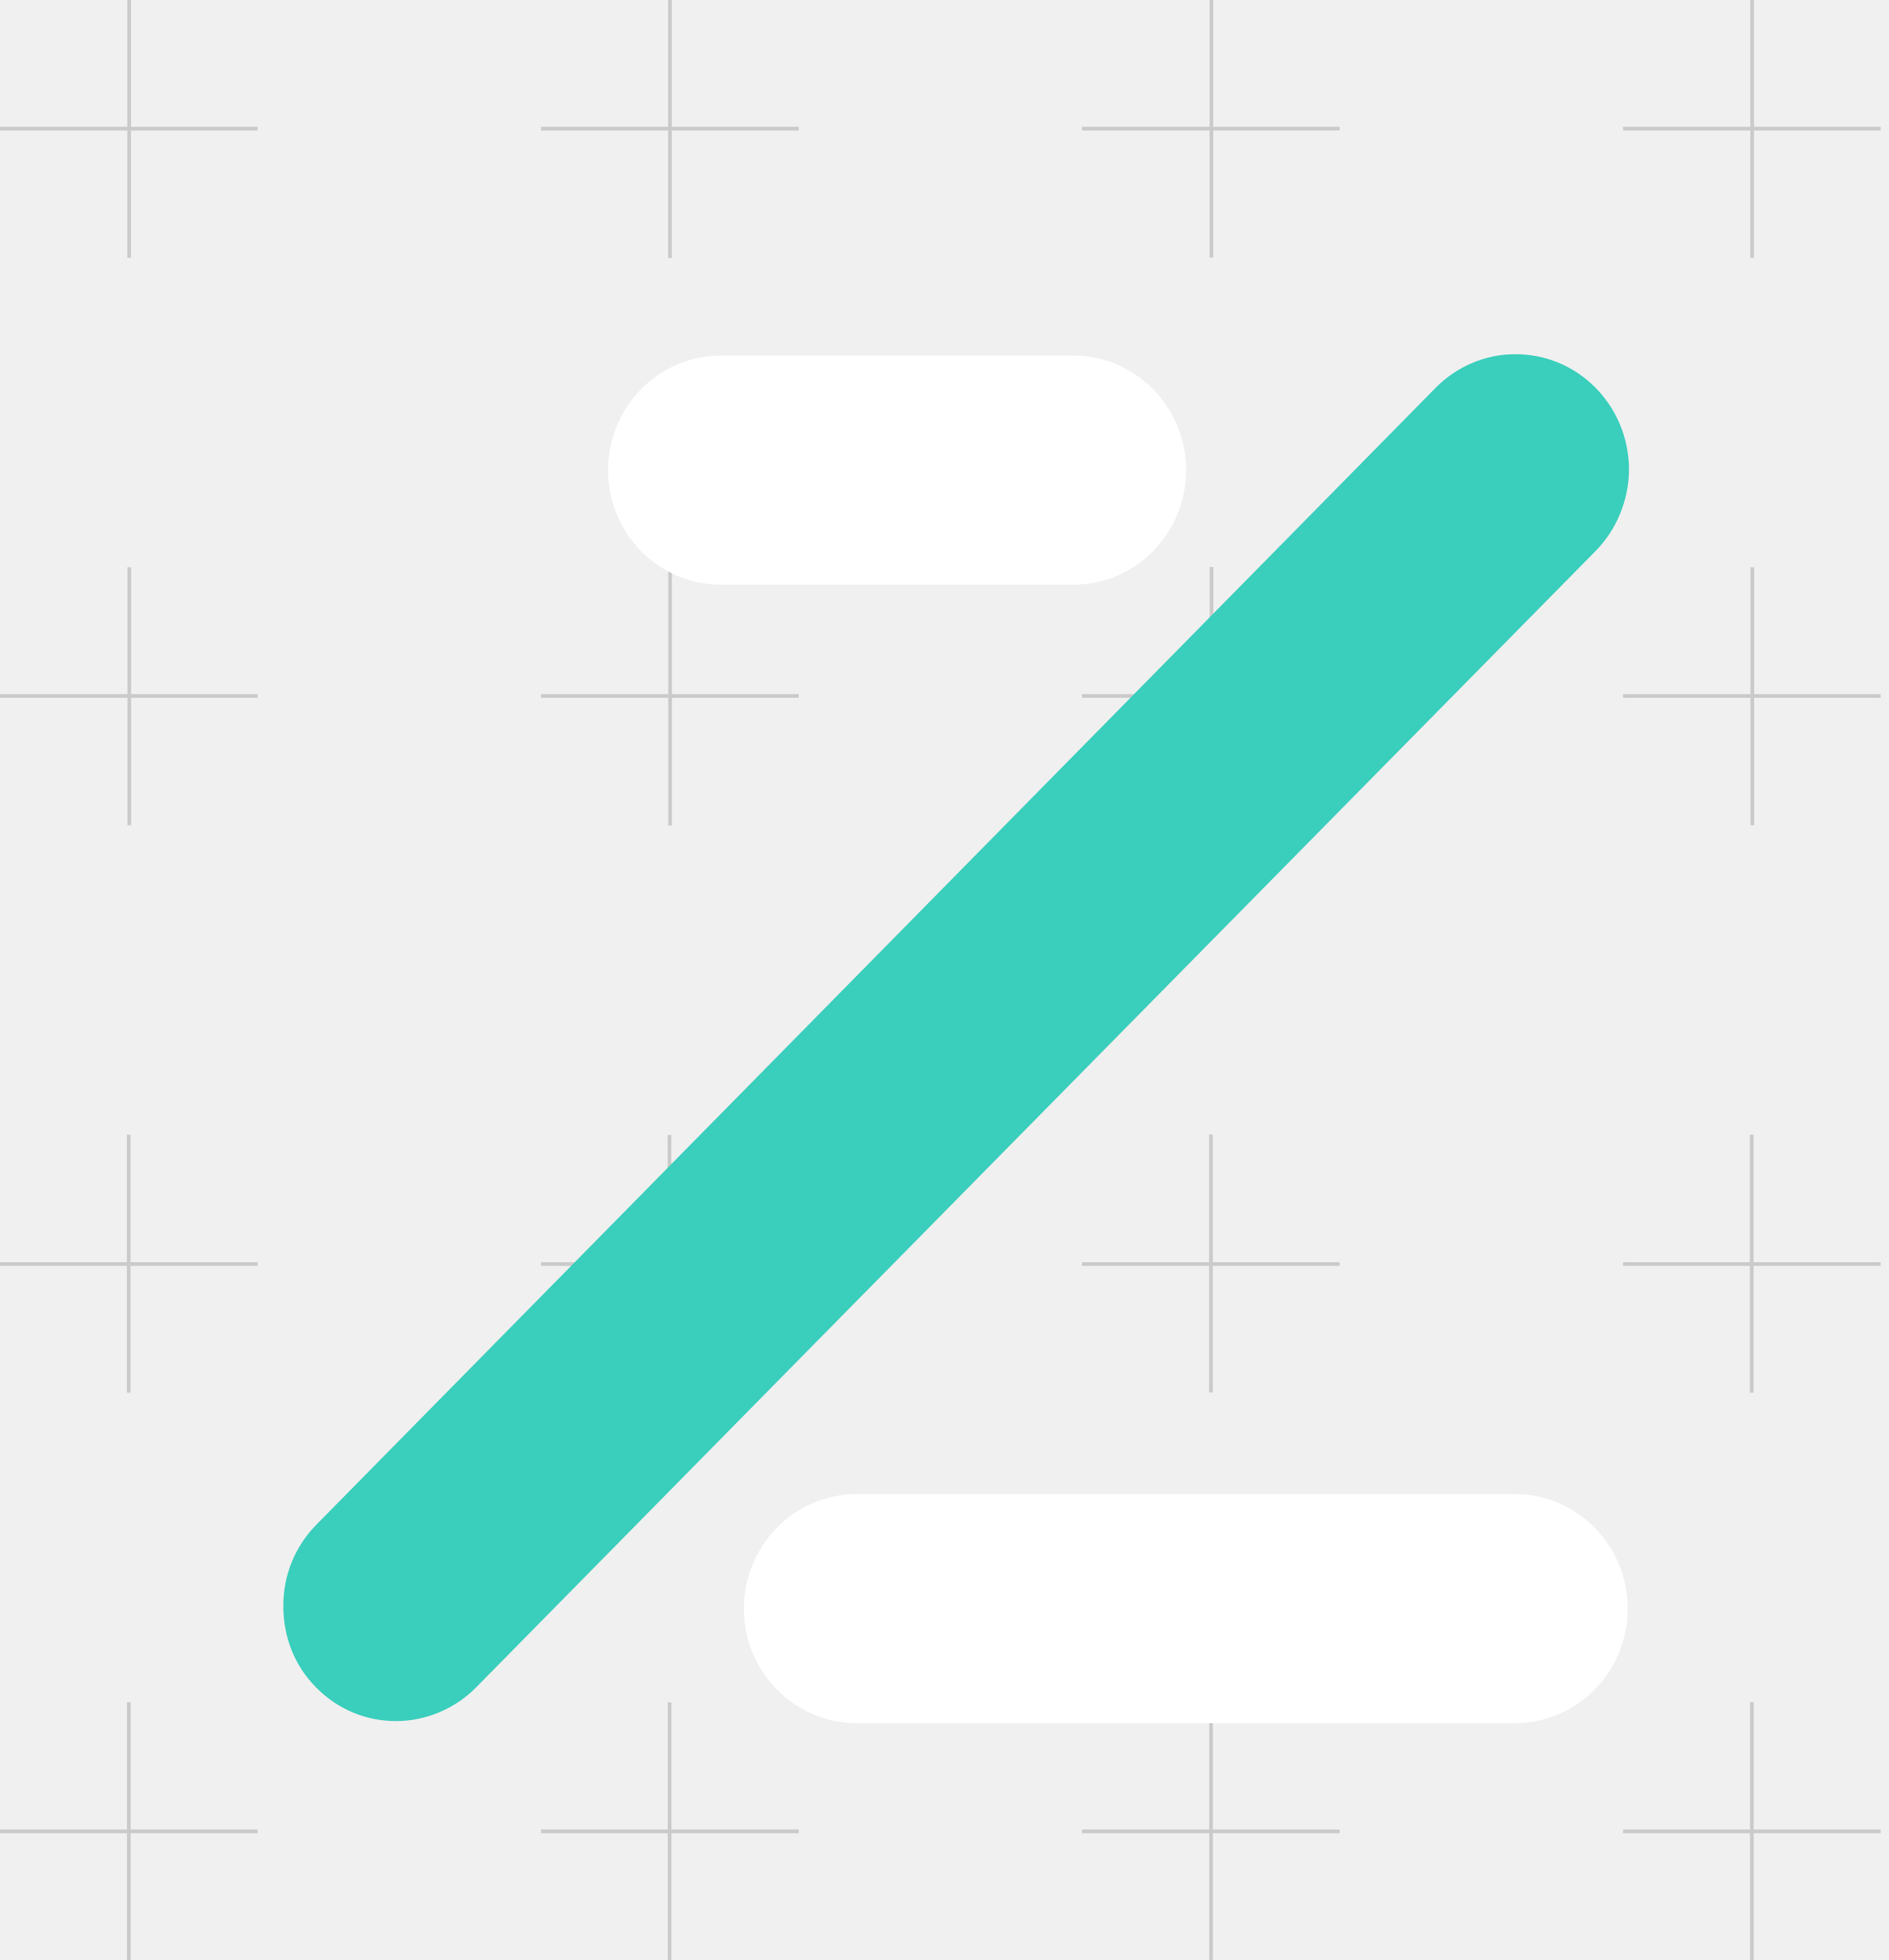
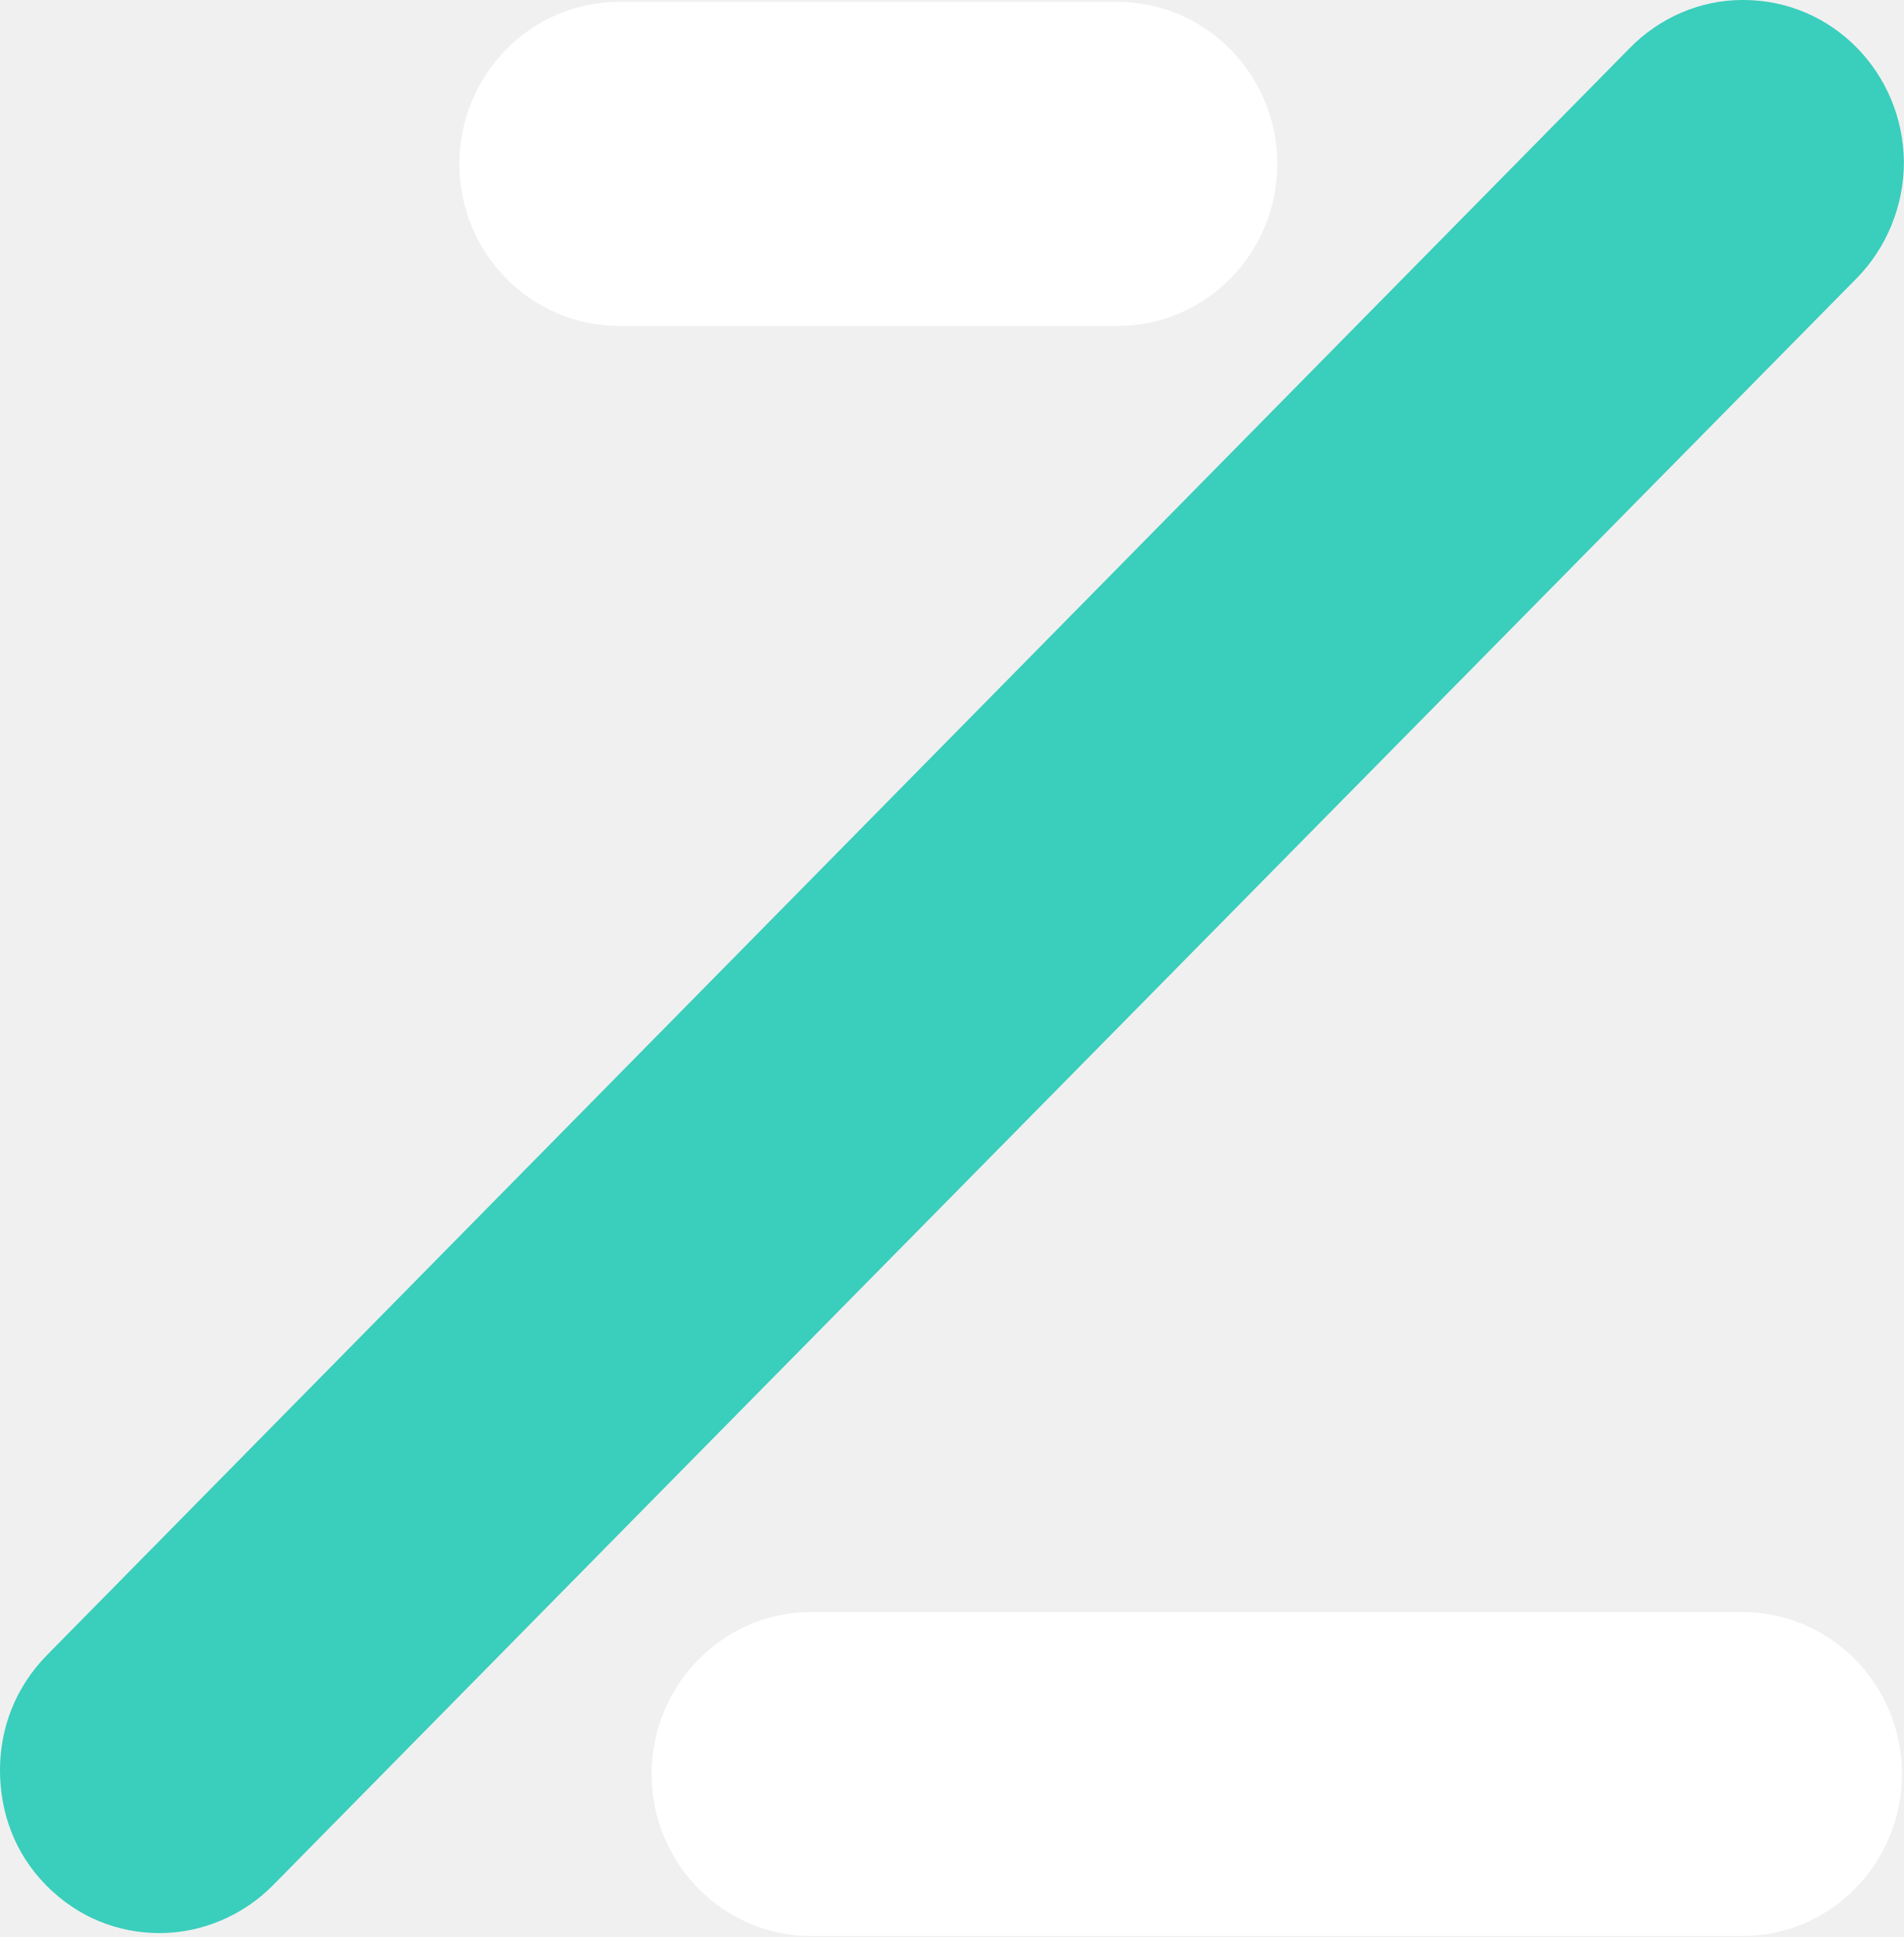
- <svg xmlns="http://www.w3.org/2000/svg" width="160" height="166" viewBox="0 0 160 166" fill="none">
-   <g clip-path="url(#clip0)">
-     <path d="M21.829 11.05L21.829 10.74L1.52588e-05 10.74L1.52452e-05 11.05L21.829 11.05Z" fill="#CACACA" />
-     <path d="M10.787 21.834L11.097 21.834L11.097 -0.017L10.787 -0.017L10.787 21.834Z" fill="#CACACA" />
-     <path d="M21.829 59.099L21.829 58.789L1.52588e-05 58.789L1.52452e-05 59.099L21.829 59.099Z" fill="#CACACA" />
-     <path d="M10.798 69.895L11.108 69.895L11.108 48.043L10.798 48.043L10.798 69.895Z" fill="#CACACA" />
-     <path d="M21.829 107.211L21.829 106.901L0 106.901L-1.35674e-08 107.211L21.829 107.211Z" fill="#CACACA" />
-     <path d="M10.747 117.955L11.057 117.955L11.057 96.103L10.747 96.103L10.747 117.955Z" fill="#CACACA" />
-     <path d="M21.829 155.26L21.829 154.95L3.05176e-05 154.95L3.0504e-05 155.26L21.829 155.26Z" fill="#CACACA" />
-     <path d="M10.758 166.016L11.068 166.016L11.068 144.164L10.758 144.164L10.758 166.016Z" fill="#CACACA" />
-     <path d="M67.659 11.05L67.659 10.74L45.83 10.74L45.83 11.05L67.659 11.05Z" fill="#CACACA" />
-     <path d="M56.597 21.854L56.907 21.854L56.907 0.002L56.597 0.002L56.597 21.854Z" fill="#CACACA" />
-     <path d="M67.659 59.099L67.659 58.789L45.83 58.789L45.83 59.099L67.659 59.099Z" fill="#CACACA" />
-     <path d="M56.608 69.914L56.918 69.914L56.918 48.062L56.608 48.062L56.608 69.914Z" fill="#CACACA" />
-     <path d="M67.659 107.211L67.659 106.901L45.83 106.901L45.83 107.211L67.659 107.211Z" fill="#CACACA" />
-     <path d="M56.557 117.975L56.867 117.975L56.867 96.123L56.557 96.123L56.557 117.975Z" fill="#CACACA" />
-     <path d="M67.659 155.26L67.659 154.95L45.83 154.95L45.83 155.26L67.659 155.26Z" fill="#CACACA" />
-     <path d="M56.568 166.035L56.878 166.035L56.878 144.183L56.568 144.183L56.568 166.035Z" fill="#CACACA" />
-     <path d="M113.488 11.05L113.488 10.74L91.659 10.74L91.659 11.05L113.488 11.05Z" fill="#CACACA" />
-     <path d="M102.469 21.811L102.779 21.811L102.779 -0.041L102.469 -0.041L102.469 21.811Z" fill="#CACACA" />
-     <path d="M113.488 59.099L113.488 58.789L91.659 58.789L91.659 59.099L113.488 59.099Z" fill="#CACACA" />
-     <path d="M102.48 69.872L102.79 69.872L102.79 48.02L102.48 48.02L102.48 69.872Z" fill="#CACACA" />
-     <path d="M113.488 107.211L113.488 106.901L91.659 106.901L91.659 107.211L113.488 107.211Z" fill="#CACACA" />
-     <path d="M102.429 117.932L102.739 117.932L102.739 96.08L102.429 96.08L102.429 117.932Z" fill="#CACACA" />
-     <path d="M113.488 155.26L113.488 154.95L91.659 154.95L91.659 155.26L113.488 155.26Z" fill="#CACACA" />
-     <path d="M102.44 165.993L102.75 165.993L102.75 144.141L102.44 144.141L102.44 165.993Z" fill="#CACACA" />
-     <path d="M159.318 11.05L159.318 10.74L137.488 10.74L137.488 11.05L159.318 11.05Z" fill="#CACACA" />
-     <path d="M148.279 21.831L148.589 21.831L148.589 -0.021L148.279 -0.021L148.279 21.831Z" fill="#CACACA" />
-     <path d="M159.318 59.099L159.318 58.789L137.488 58.789L137.488 59.099L159.318 59.099Z" fill="#CACACA" />
-     <path d="M148.29 69.891L148.6 69.891L148.6 48.039L148.29 48.039L148.29 69.891Z" fill="#CACACA" />
-     <path d="M159.318 107.211L159.318 106.901L137.488 106.901L137.488 107.211L159.318 107.211Z" fill="#CACACA" />
-     <path d="M148.239 117.952L148.549 117.952L148.549 96.1L148.239 96.1L148.239 117.952Z" fill="#CACACA" />
-     <path d="M159.318 155.26L159.318 154.95L137.488 154.95L137.488 155.26L159.318 155.26Z" fill="#CACACA" />
-     <path d="M148.25 166.012L148.56 166.012L148.56 144.16L148.25 144.16L148.25 166.012Z" fill="#CACACA" />
-   </g>
-   <path d="M61.06 30.117C55.766 30.117 51.507 34.5 51.507 39.818C51.507 45.194 55.823 49.518 61.06 49.518H90.927C96.221 49.518 100.48 45.136 100.48 39.818C100.48 34.441 96.163 30.117 90.927 30.117H61.06Z" fill="white" />
-   <path d="M72.569 126.54C67.275 126.54 63.017 130.923 63.017 136.241C63.017 141.617 67.333 145.942 72.569 145.942H128.332C133.626 145.942 137.885 141.559 137.885 136.241C137.885 130.864 133.569 126.54 128.332 126.54H72.569Z" fill="white" />
-   <path d="M138 39.701C138 42.389 136.907 44.902 135.18 46.655L65.664 117.19L40.343 142.903C38.559 144.714 36.085 145.766 33.553 145.766C31.078 145.766 28.661 144.831 26.762 142.903C24.863 140.974 24 138.52 24 136.007C24 133.494 24.921 131.04 26.82 129.111L98.178 56.648L121.599 32.864C123.383 31.052 125.8 30 128.332 30H128.39V30C133.684 30 137.942 34.324 138 39.701Z" fill="#3ACEBC" />
-   <defs>
-     <clipPath id="clip0">
-       <rect width="166" height="160" fill="white" transform="translate(160) rotate(90)" />
-     </clipPath>
-   </defs>
+ <svg xmlns="http://www.w3.org/2000/svg" width="114" height="116" viewBox="0 0 114 116" fill="none">
+   <path d="M37.06 0.117C31.766 0.117 27.507 4.5 27.507 9.818C27.507 15.194 31.823 19.518 37.06 19.518H66.927C72.221 19.518 76.48 15.136 76.48 9.818C76.48 4.441 72.163 0.117 66.927 0.117H37.06Z" fill="white" />
+   <path d="M48.569 96.54C43.275 96.54 39.017 100.923 39.017 106.241C39.017 111.617 43.333 115.942 48.569 115.942H104.332C109.626 115.942 113.885 111.559 113.885 106.241C113.885 100.864 109.569 96.54 104.332 96.54H48.569Z" fill="white" />
+   <path d="M114 9.701C114 12.389 112.907 14.902 111.18 16.655L41.664 87.19L16.343 112.903C14.559 114.714 12.085 115.766 9.553 115.766C7.078 115.766 4.661 114.831 2.762 112.903C0.863 110.974 0 108.52 0 106.007C0 103.494 0.921 101.04 2.82 99.111L74.178 26.648L97.599 2.863C99.383 1.052 101.8 0 104.332 0H104.39V0C109.684 0 113.942 4.324 114 9.701Z" fill="#3ACEBC" />
</svg>
